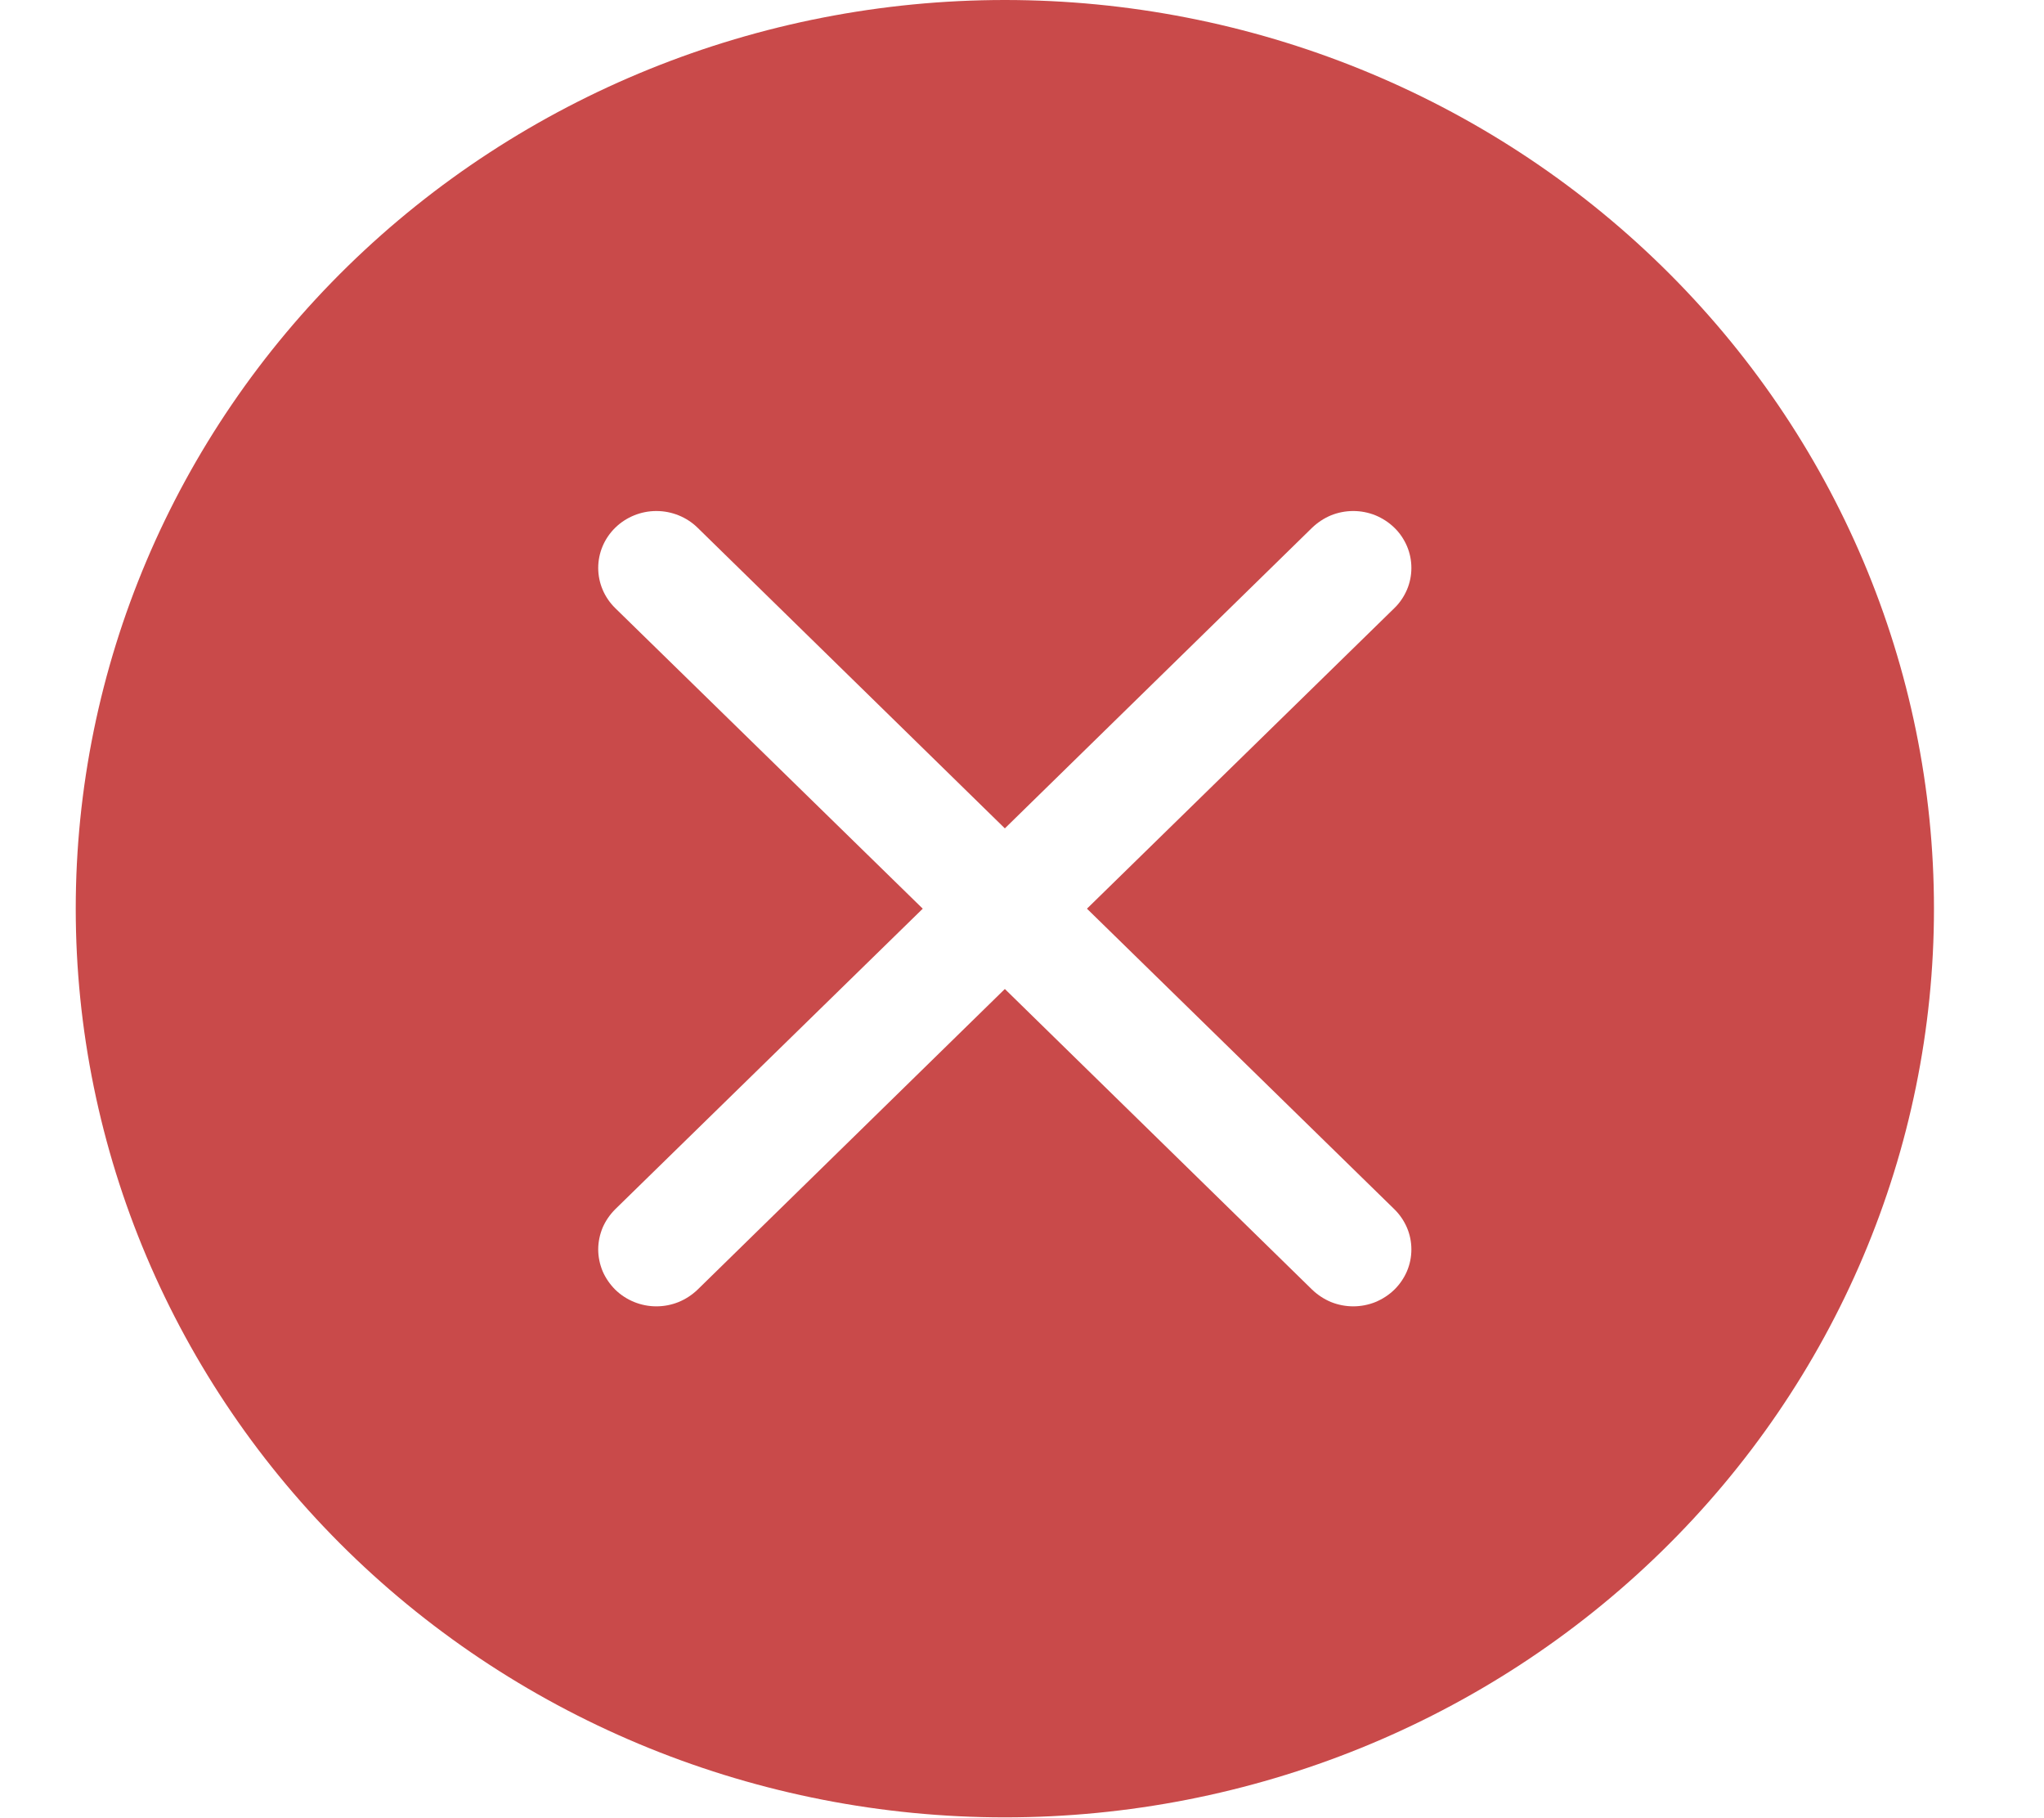
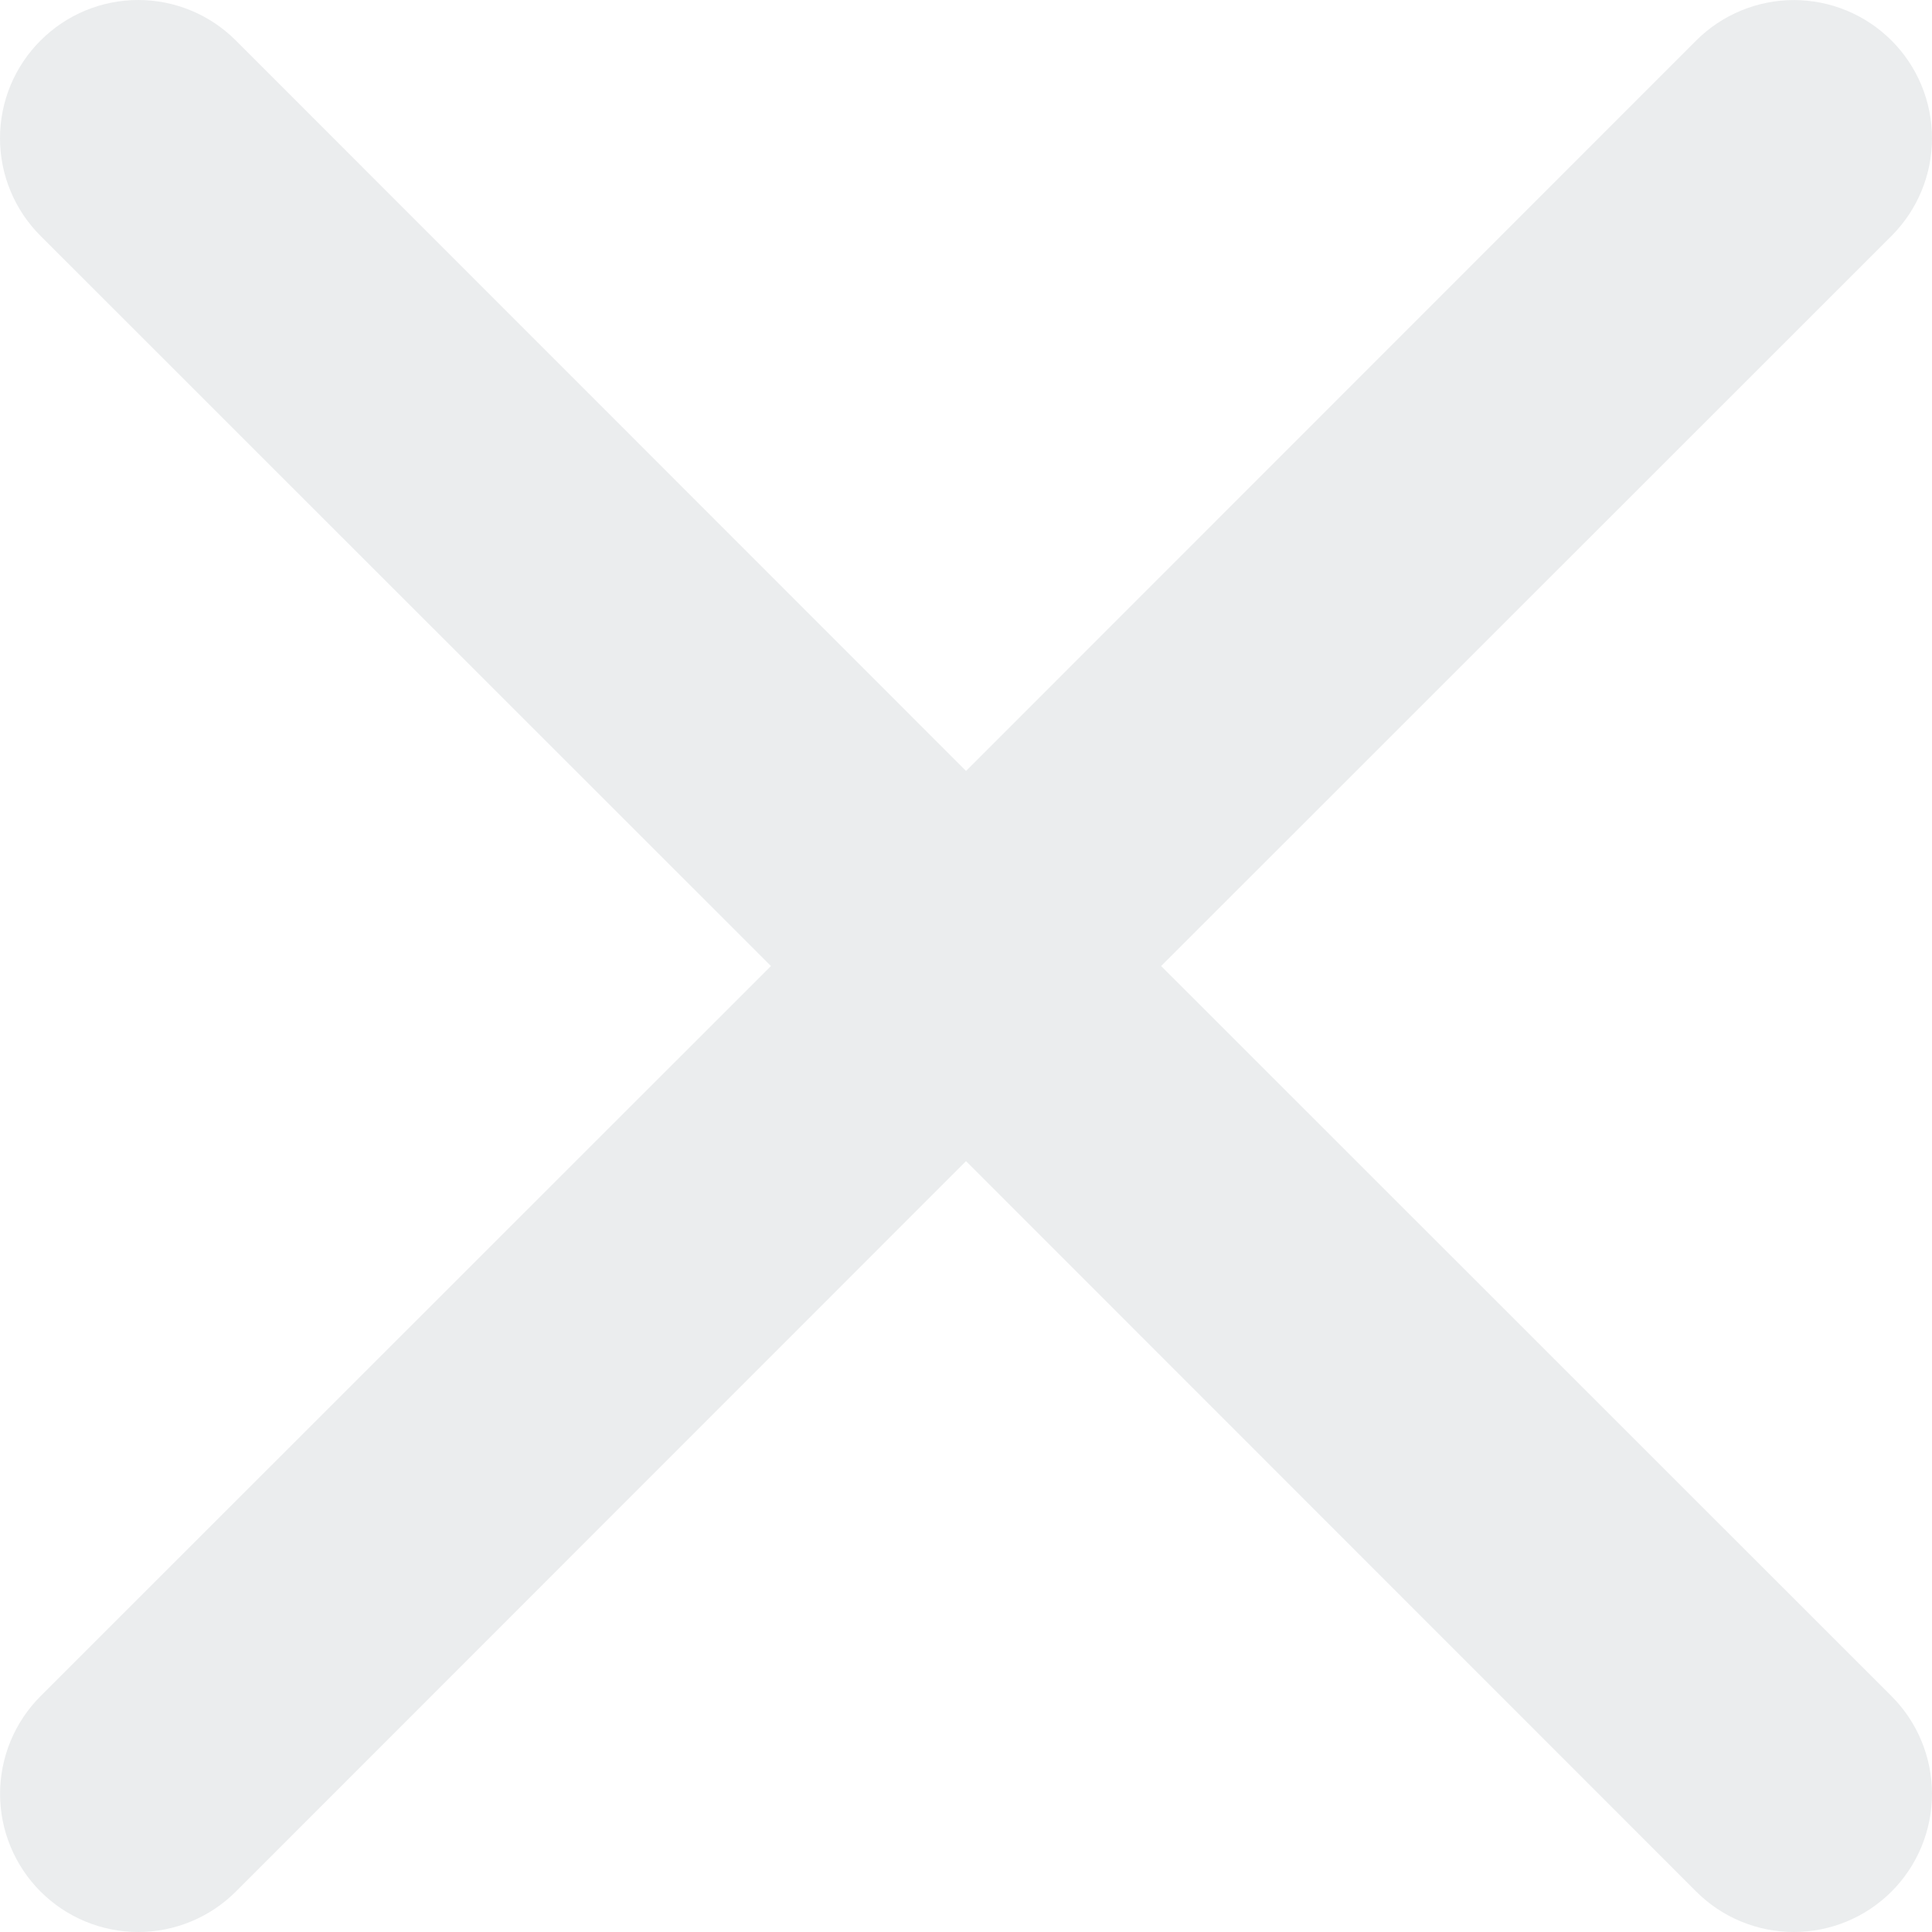
- <svg xmlns="http://www.w3.org/2000/svg" width="18" height="16" viewBox="0 0 18 16" fill="none">
-   <path d="M17.031 8C17.031 10.122 16.169 12.157 14.634 13.657C13.1 15.157 11.019 16 8.849 16C6.679 16 4.598 15.157 3.063 13.657C1.529 12.157 0.667 10.122 0.667 8C0.667 5.878 1.529 3.843 3.063 2.343C4.598 0.843 6.679 0 8.849 0C11.019 0 13.1 0.843 14.634 2.343C16.169 3.843 17.031 5.878 17.031 8V8ZM6.143 4.646C6.047 4.552 5.916 4.499 5.78 4.499C5.645 4.499 5.514 4.552 5.418 4.646C5.322 4.74 5.268 4.867 5.268 5C5.268 5.133 5.322 5.26 5.418 5.354L8.126 8L5.418 10.646C5.371 10.693 5.333 10.748 5.307 10.808C5.282 10.869 5.268 10.934 5.268 11C5.268 11.066 5.282 11.131 5.307 11.192C5.333 11.252 5.371 11.307 5.418 11.354C5.514 11.448 5.645 11.501 5.78 11.501C5.848 11.501 5.914 11.488 5.976 11.463C6.039 11.437 6.095 11.4 6.143 11.354L8.849 8.707L11.555 11.354C11.603 11.4 11.659 11.437 11.721 11.463C11.783 11.488 11.85 11.501 11.917 11.501C11.984 11.501 12.051 11.488 12.113 11.463C12.175 11.437 12.232 11.4 12.279 11.354C12.327 11.307 12.364 11.252 12.39 11.192C12.416 11.131 12.429 11.066 12.429 11C12.429 10.934 12.416 10.869 12.39 10.808C12.364 10.748 12.327 10.693 12.279 10.646L9.572 8L12.279 5.354C12.327 5.308 12.364 5.252 12.39 5.192C12.416 5.131 12.429 5.066 12.429 5C12.429 4.934 12.416 4.869 12.39 4.808C12.364 4.748 12.327 4.692 12.279 4.646C12.232 4.6 12.175 4.563 12.113 4.537C12.051 4.512 11.984 4.499 11.917 4.499C11.85 4.499 11.783 4.512 11.721 4.537C11.659 4.563 11.603 4.6 11.555 4.646L8.849 7.293L6.143 4.646Z" fill="#C94A4A" />
+ <svg xmlns="http://www.w3.org/2000/svg" width="120" height="120" viewBox="0 0 120 120" fill="none">
+   <path d="M2.518 2.518C3.314 1.72 4.259 1.086 5.3 0.654C6.342 0.222 7.458 0 8.585 0C9.712 0 10.828 0.222 11.869 0.654C12.91 1.086 13.856 1.72 14.652 2.518L60.002 47.885L105.352 2.518C106.149 1.721 107.095 1.089 108.136 0.658C109.177 0.226 110.293 0.004 111.42 0.004C112.546 0.004 113.662 0.226 114.703 0.658C115.744 1.089 116.69 1.721 117.487 2.518C118.284 3.314 118.916 4.26 119.347 5.301C119.778 6.342 120 7.458 120 8.585C120 9.712 119.778 10.827 119.347 11.868C118.916 12.909 118.284 13.855 117.487 14.652L72.12 60.002L117.487 105.352C118.284 106.149 118.916 107.095 119.347 108.136C119.778 109.177 120 110.293 120 111.42C120 112.546 119.778 113.662 119.347 114.703C118.916 115.744 118.284 116.69 117.487 117.487C116.69 118.284 115.744 118.916 114.703 119.347C113.662 119.778 112.546 120 111.42 120C110.293 120 109.177 119.778 108.136 119.347C107.095 118.916 106.149 118.284 105.352 117.487L60.002 72.12L14.652 117.487C13.855 118.284 12.909 118.916 11.868 119.347C10.827 119.778 9.712 120 8.585 120C7.458 120 6.342 119.778 5.301 119.347C4.26 118.916 3.314 118.284 2.518 117.487C1.721 116.69 1.089 115.744 0.658 114.703C0.226 113.662 0.004 112.546 0.004 111.42C0.004 110.293 0.226 109.177 0.658 108.136C1.089 107.095 1.721 106.149 2.518 105.352L47.885 60.002L2.518 14.652C1.72 13.856 1.086 12.91 0.654 11.869C0.222 10.828 0 9.712 0 8.585C0 7.458 0.222 6.342 0.654 5.3C1.086 4.259 1.72 3.314 2.518 2.518Z" fill="#EBEDEE" />
</svg>
